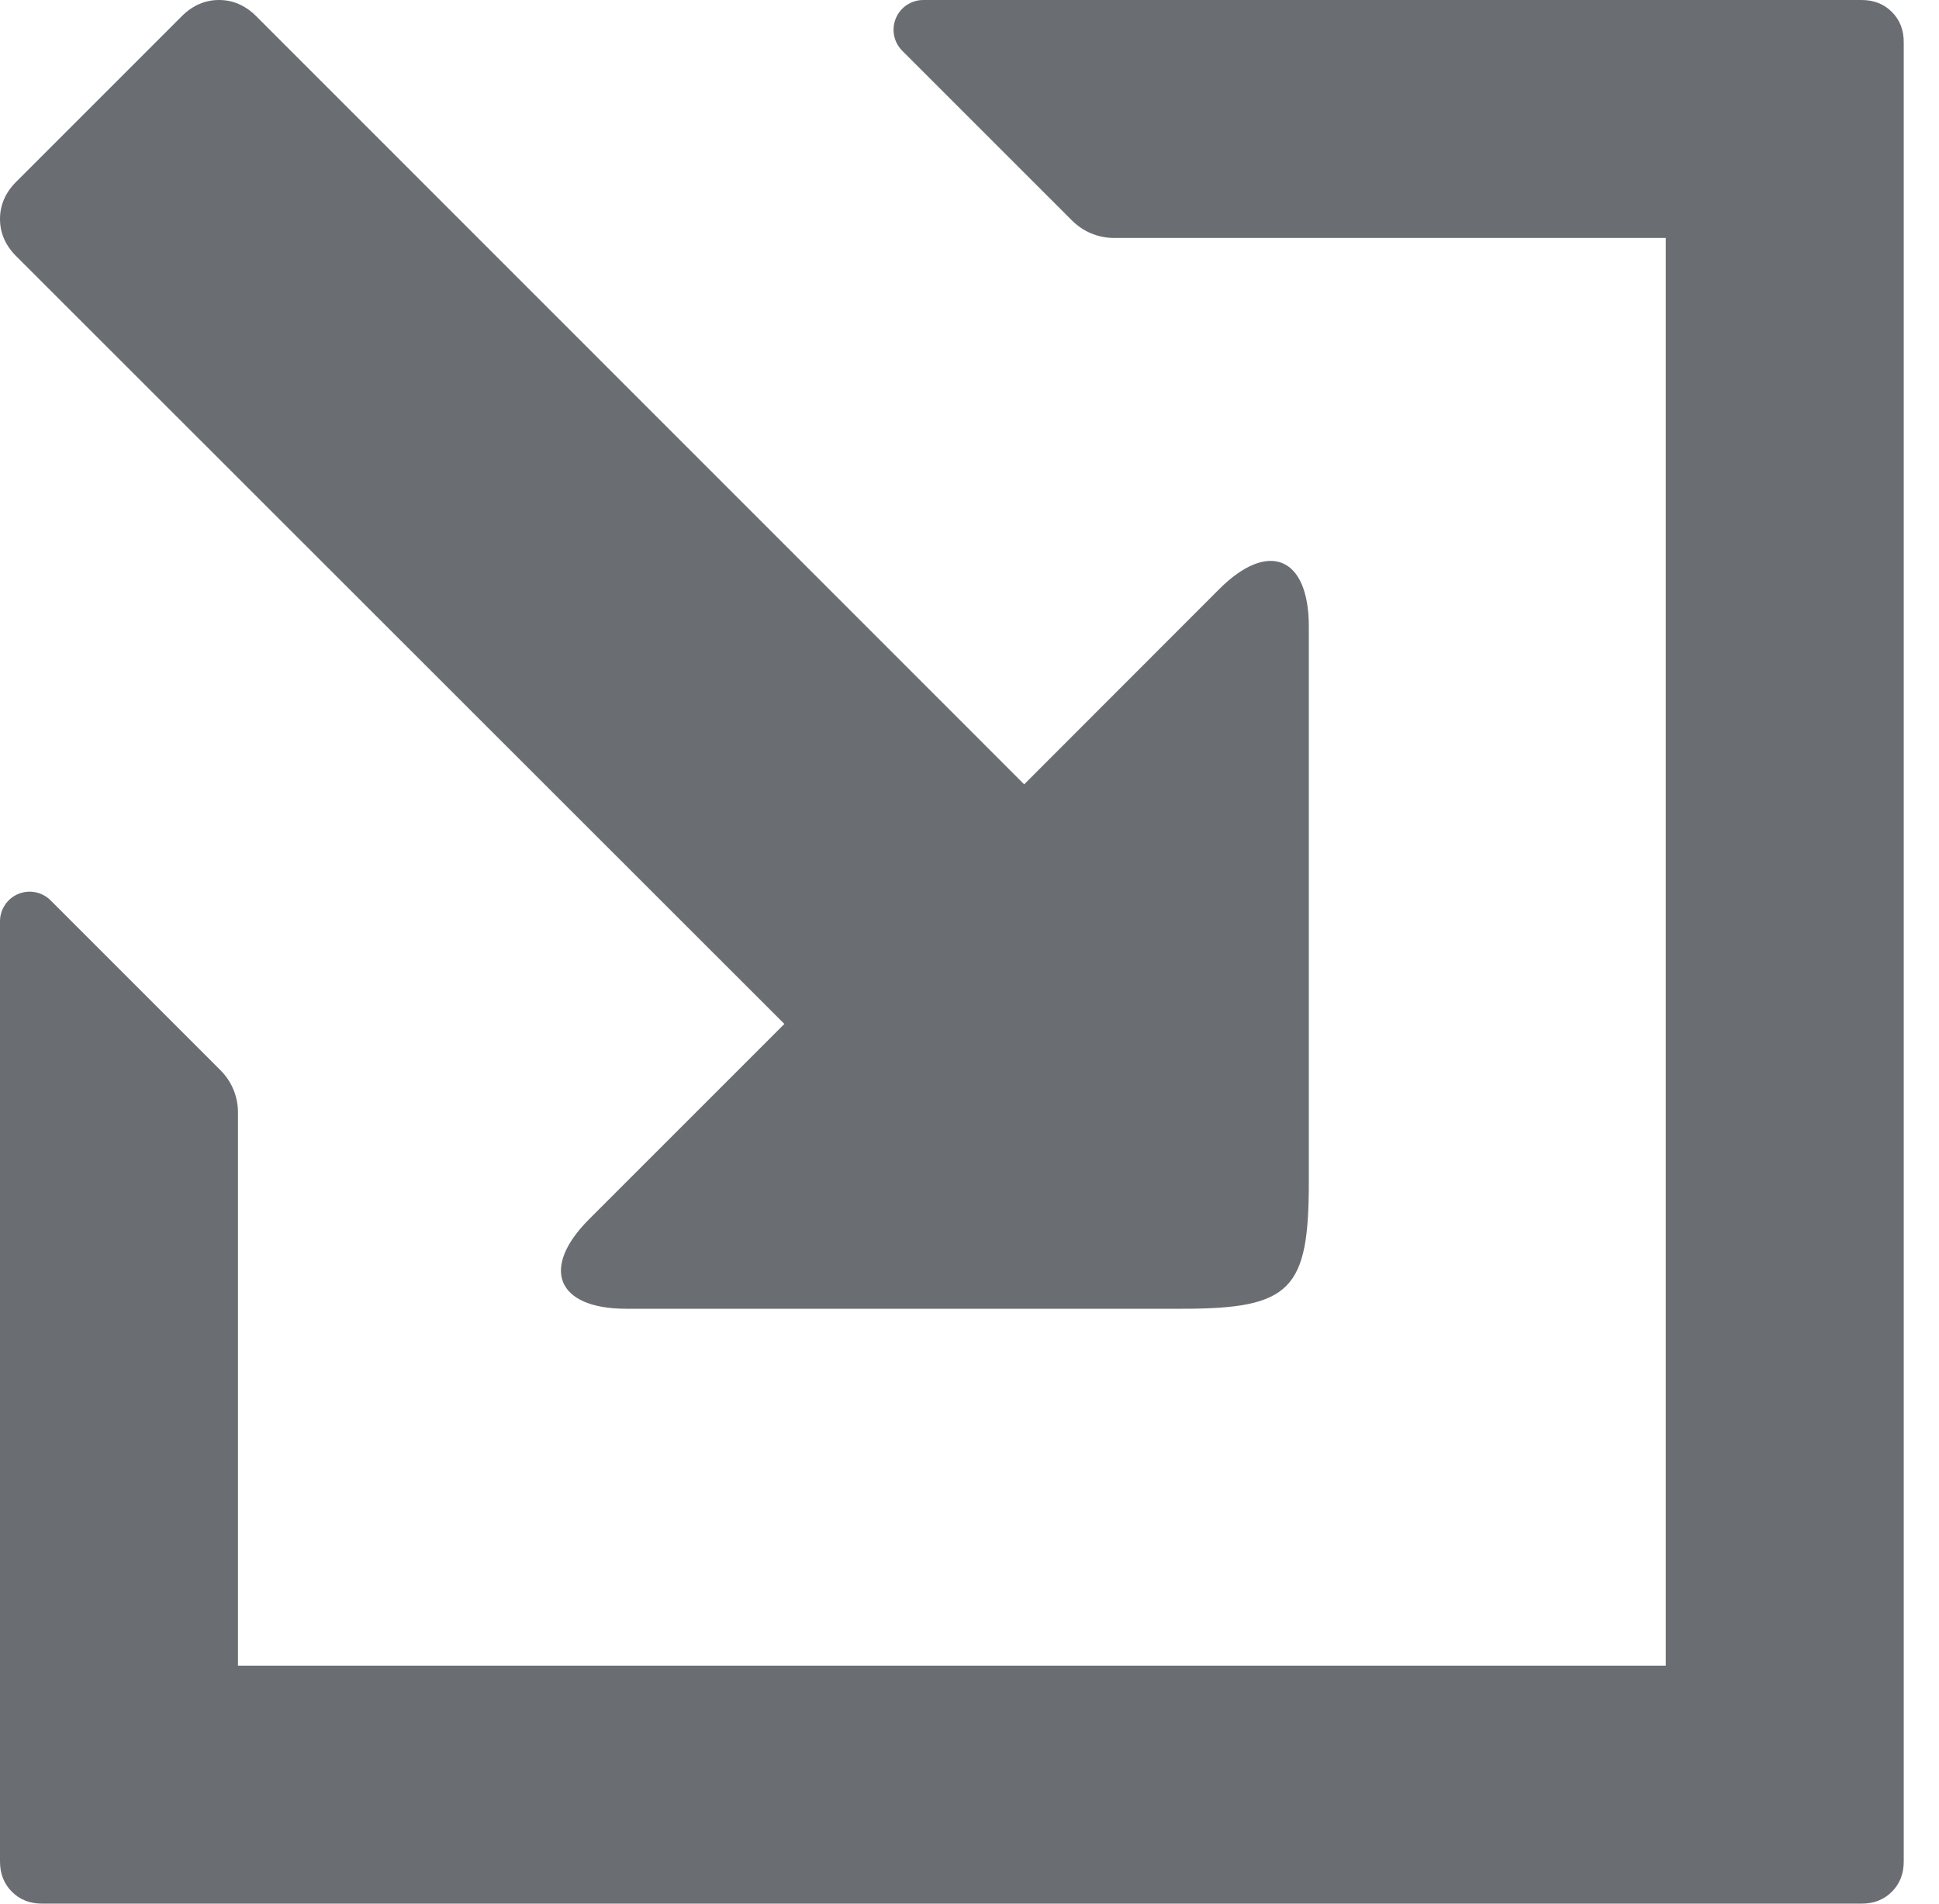
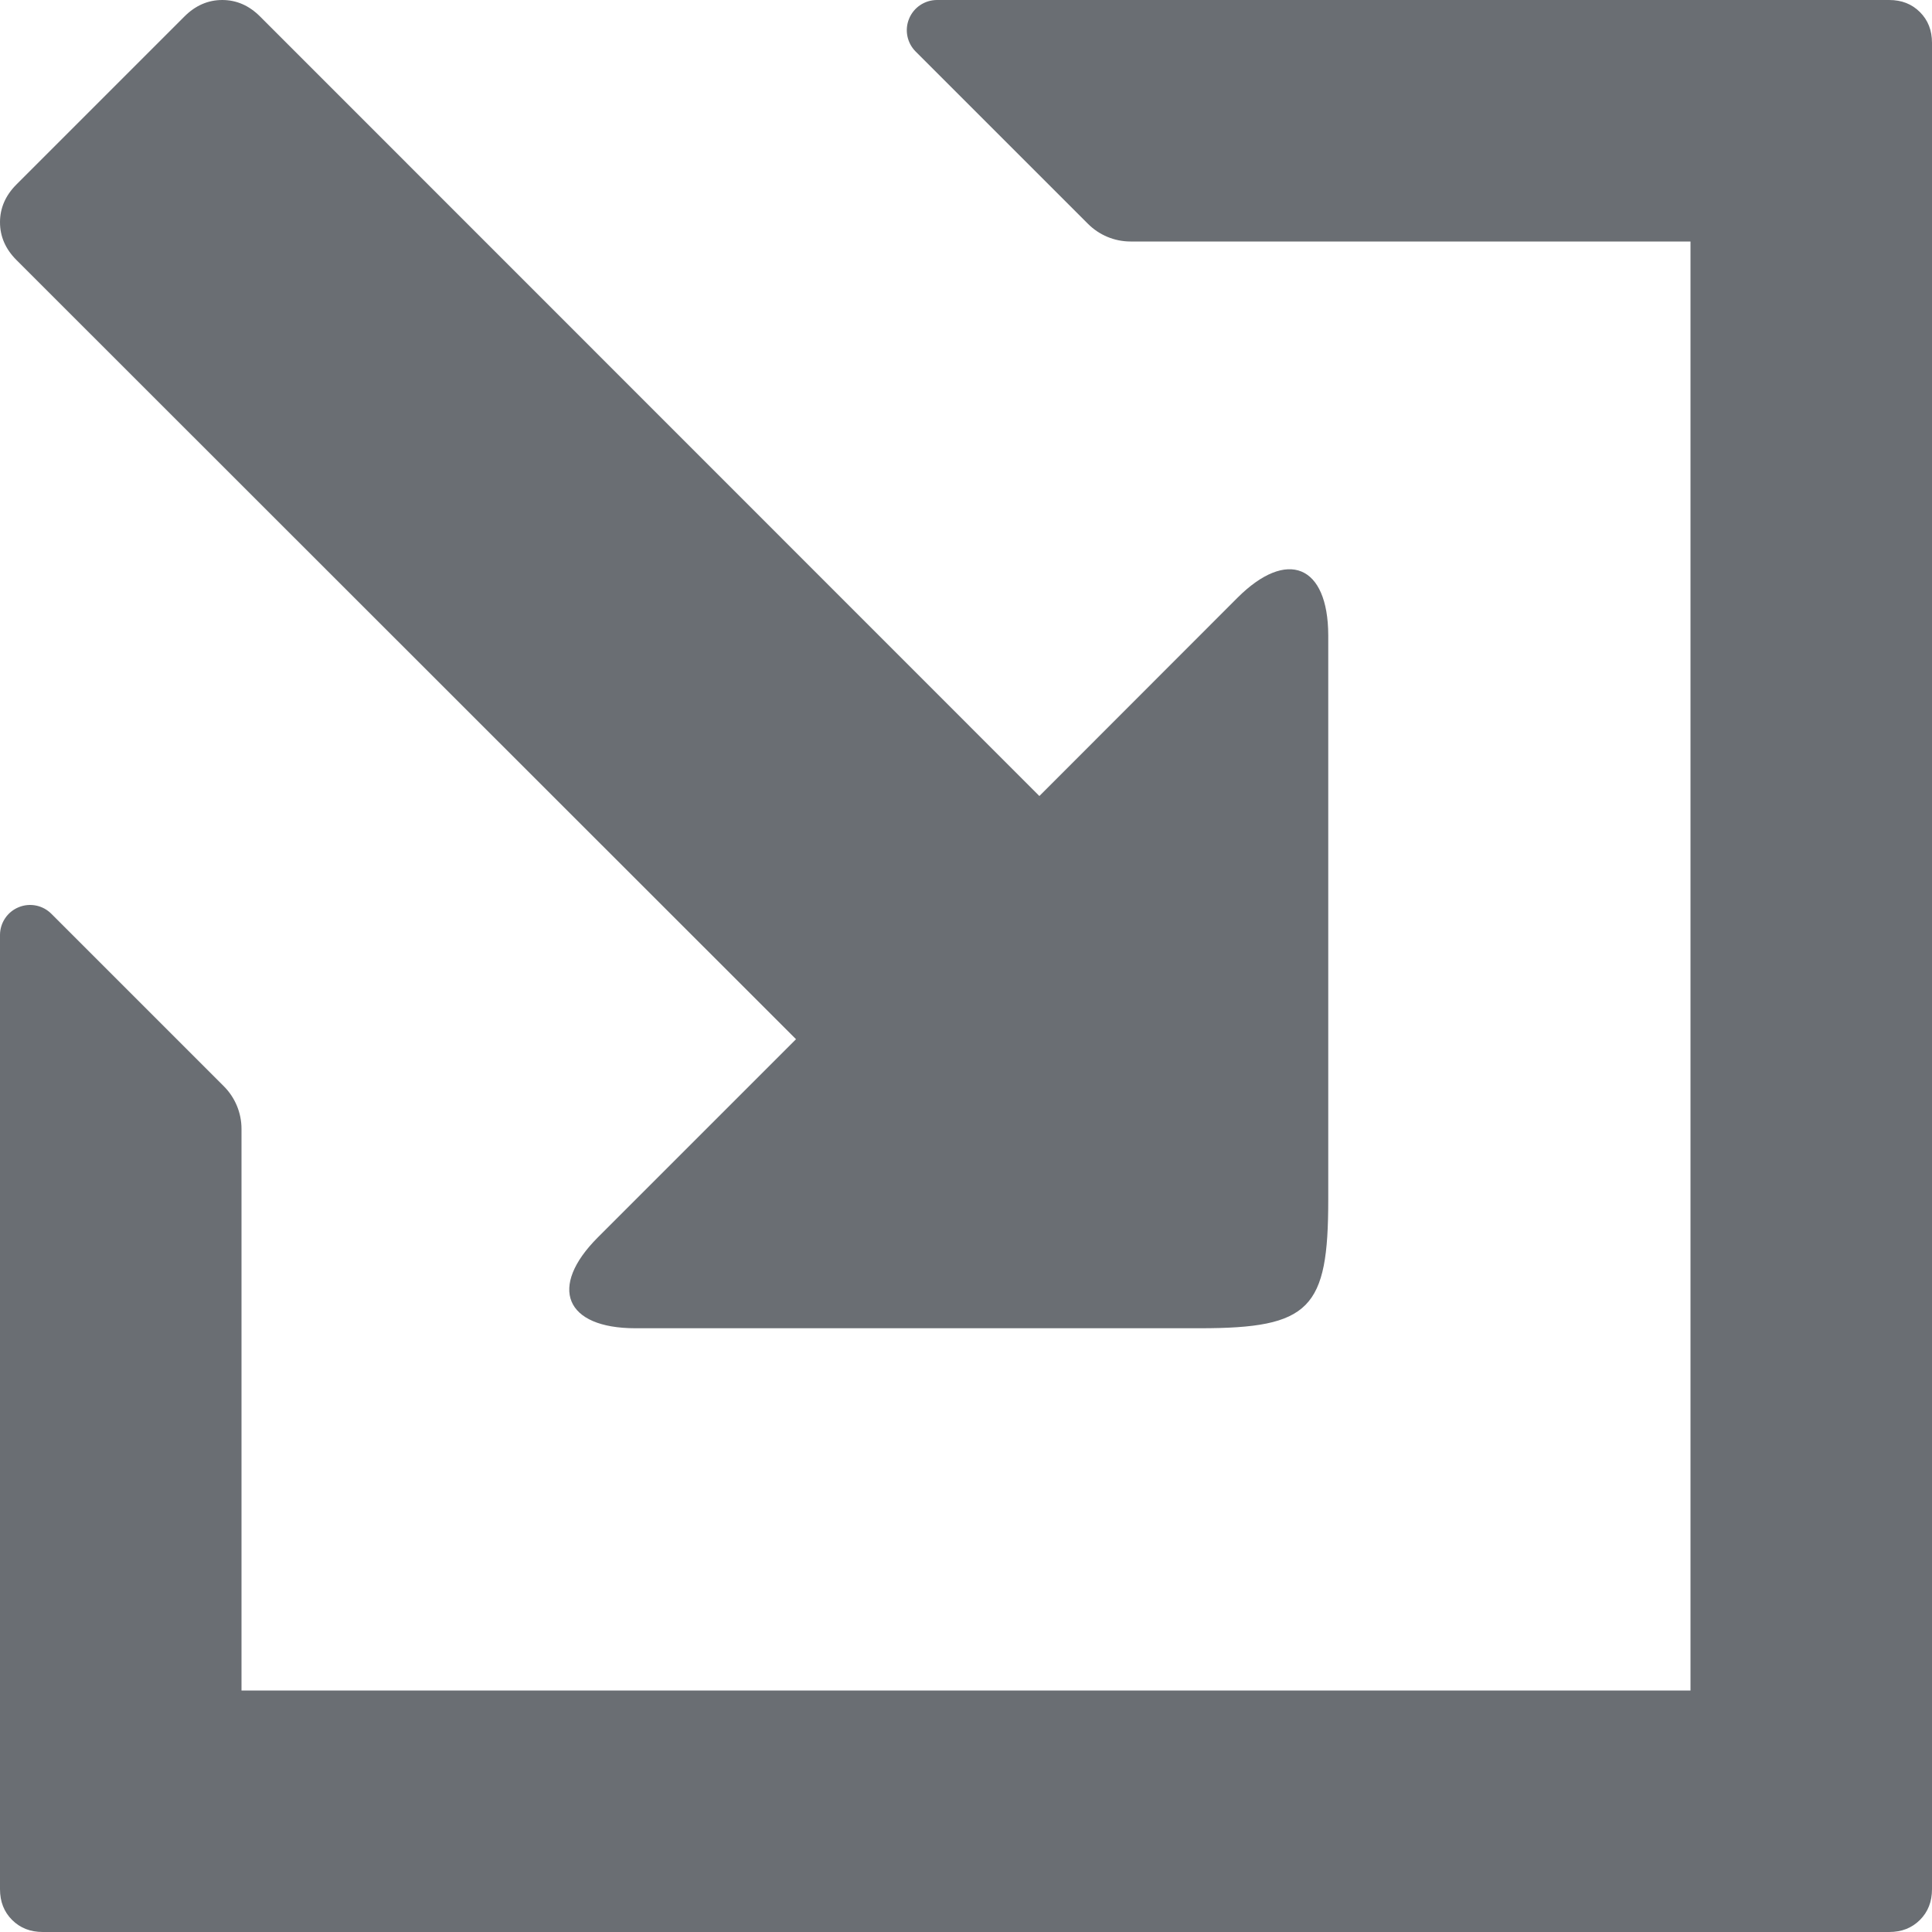
- <svg xmlns="http://www.w3.org/2000/svg" width="55px" height="54px" viewBox="0 0 55 54" version="1.1">
+ <svg xmlns="http://www.w3.org/2000/svg" width="54px" height="54px" viewBox="0 0 54 54" version="1.1">
  <g id="Icons" stroke="none" stroke-width="1" fill="none" fill-rule="evenodd">
    <g id="Icons-/-4.-Size-xl-/-Actions-/-pficon-import" fill="#6A6E73">
      <path d="M47.25,47.25 L6.75,47.25 L6.75,31.551 C6.75,31.104 6.571,30.675 6.254,30.359 L1.44,25.545 C1.2,25.301 0.837,25.227 0.522,25.357 C0.206,25.486 0,25.794 0,26.135 L0,52.803 C0,53.151 0.111,53.436 0.338,53.663 C0.564,53.889 0.849,54 1.197,54 L52.803,54 C53.151,54 53.436,53.889 53.663,53.663 C53.889,53.436 54,53.151 54,52.803 L54,1.197 C54,0.849 53.889,0.564 53.663,0.338 C53.436,0.111 53.151,0 52.803,0 L26.188,0 C25.847,0.001 25.54,0.206 25.41,0.521 C25.279,0.836 25.351,1.198 25.592,1.44 L30.407,6.254 C30.722,6.571 31.151,6.75 31.598,6.75 L47.25,6.75 L47.25,47.25 Z M34.583,16.712 L29.051,22.249 L7.267,0.459 C6.961,0.153 6.608,0 6.212,0 C5.817,0 5.463,0.153 5.157,0.459 L0.459,5.157 C0.153,5.463 5.48860516e-07,5.817 5.48860516e-07,6.212 C5.48860516e-07,6.608 0.153,6.961 0.459,7.267 L22.249,29.046 L16.712,34.583 C15.319,35.975 15.789,37.125 17.761,37.125 L33.539,37.125 C36.624,37.125 37.125,36.582 37.125,33.534 L37.125,17.756 C37.12,15.789 35.975,15.319 34.583,16.712 Z" id="pficon-import" />
    </g>
  </g>
</svg>
